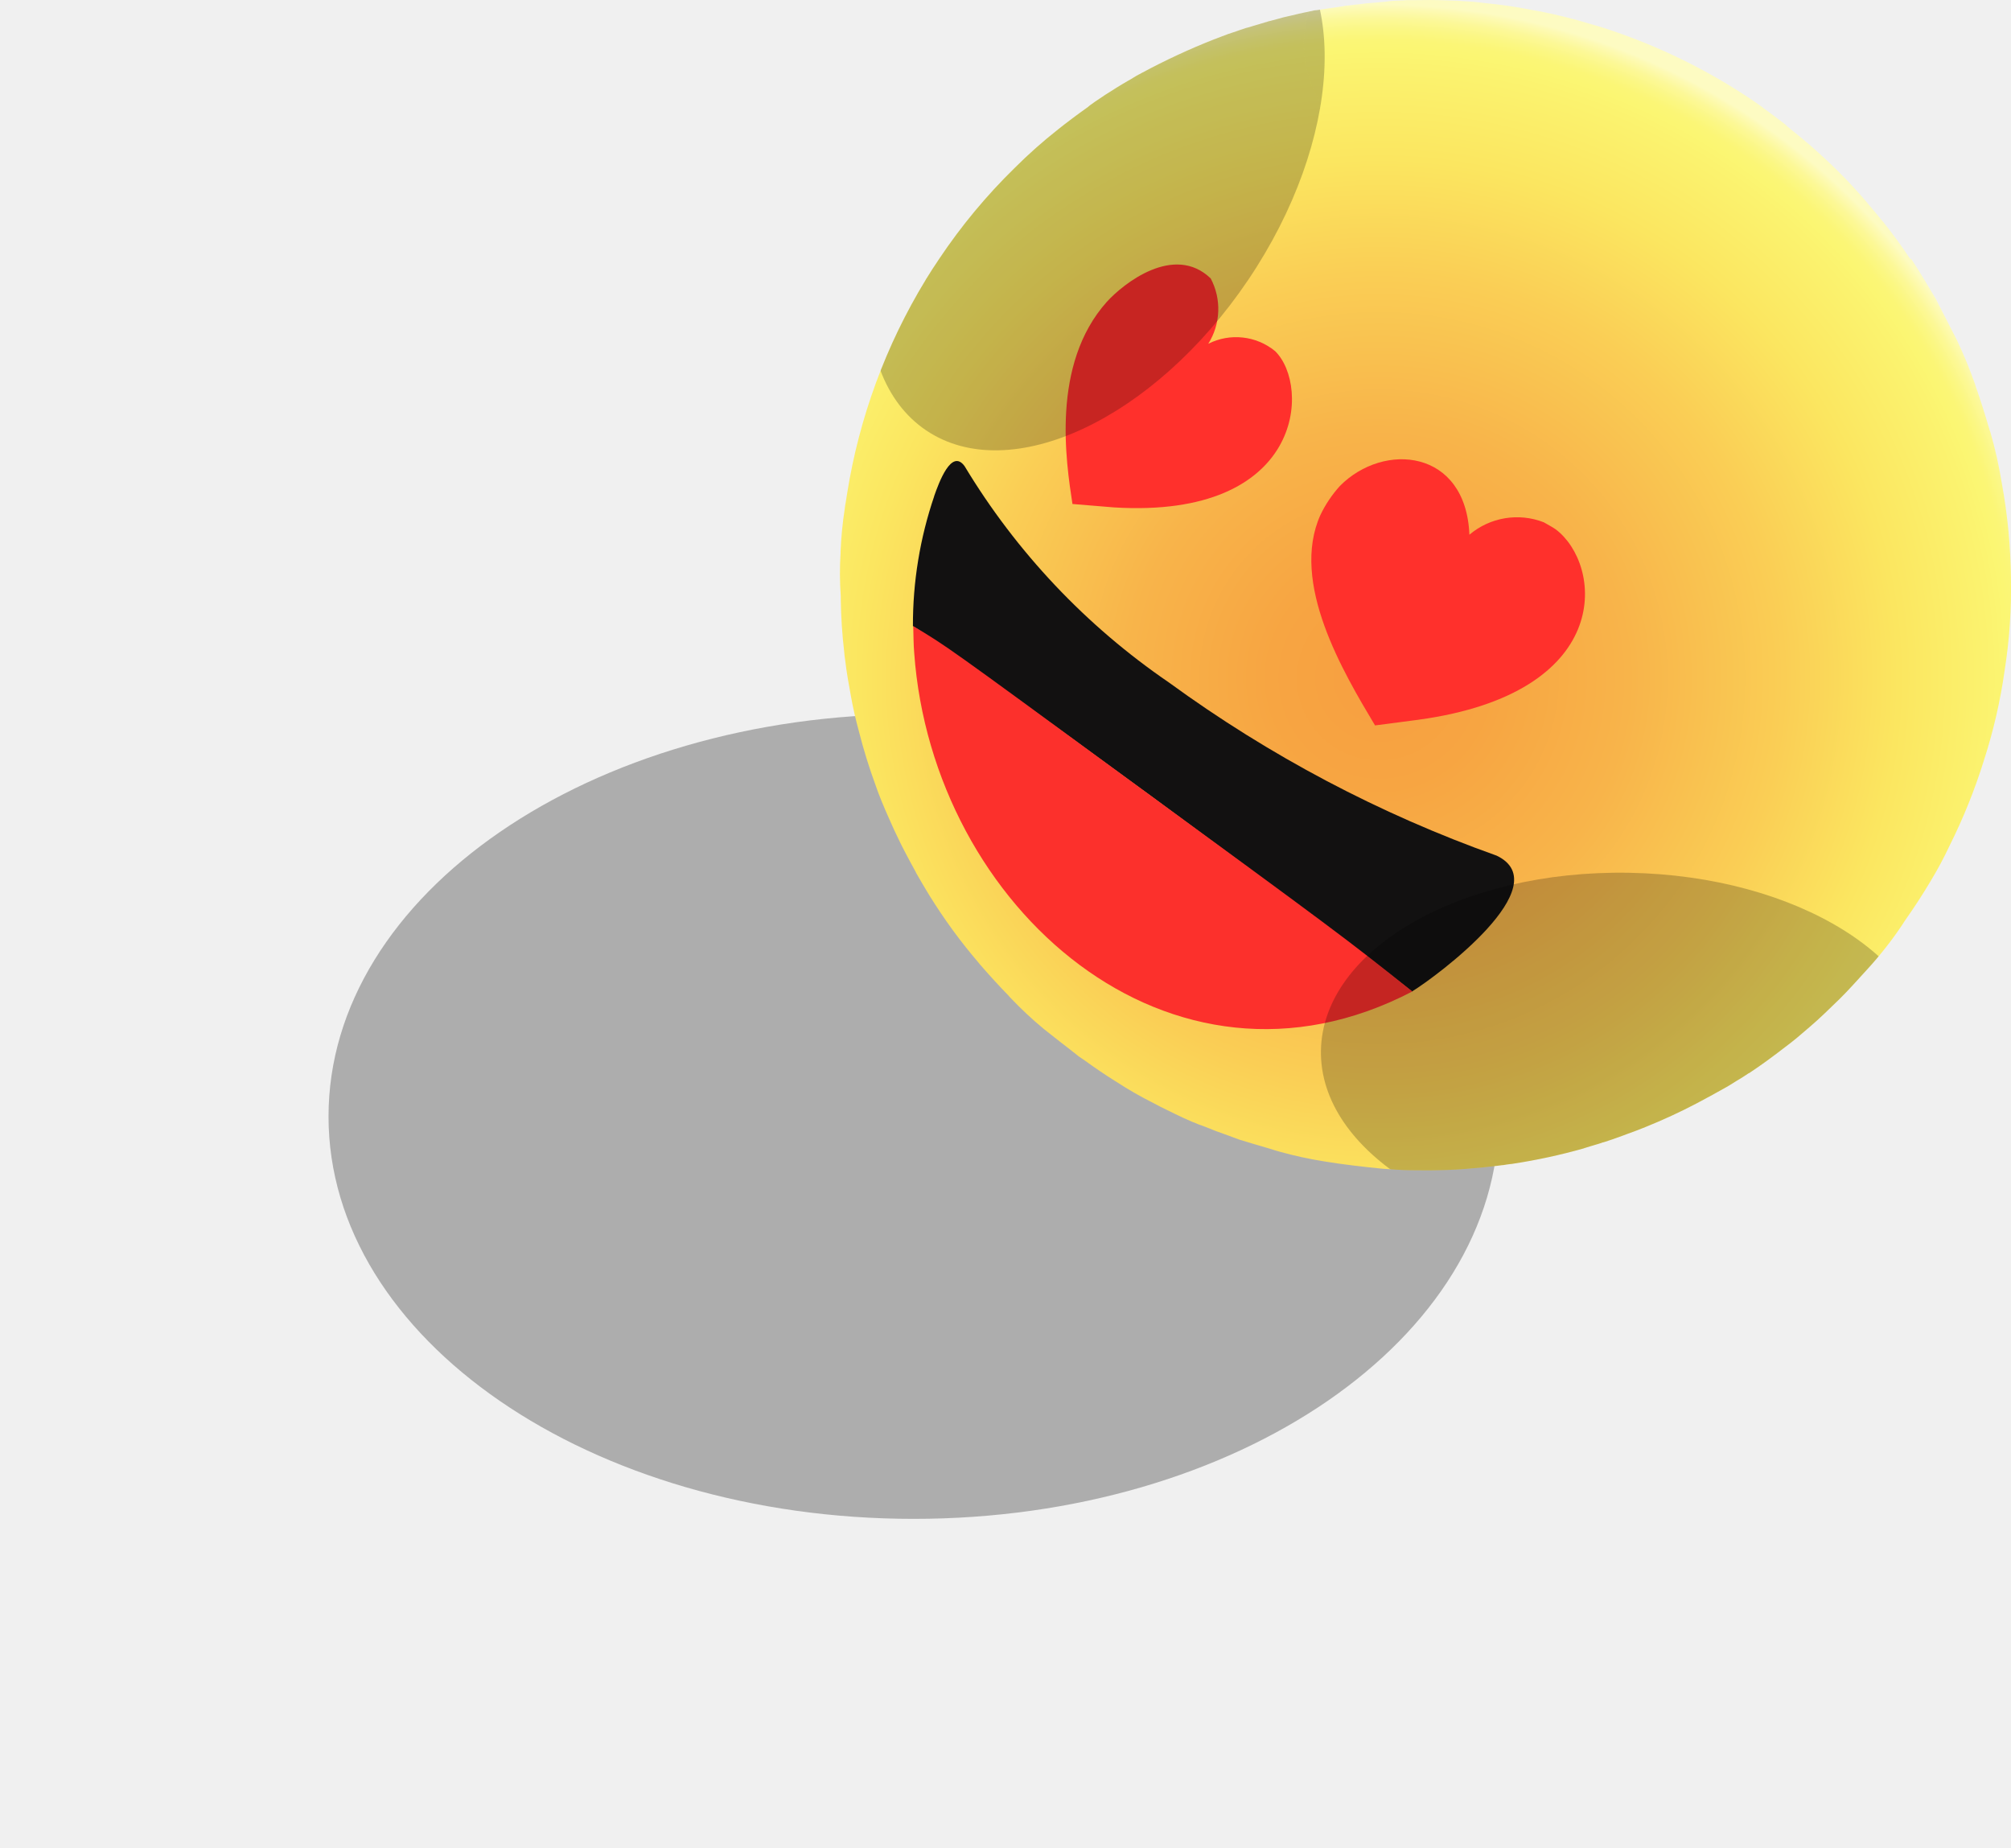
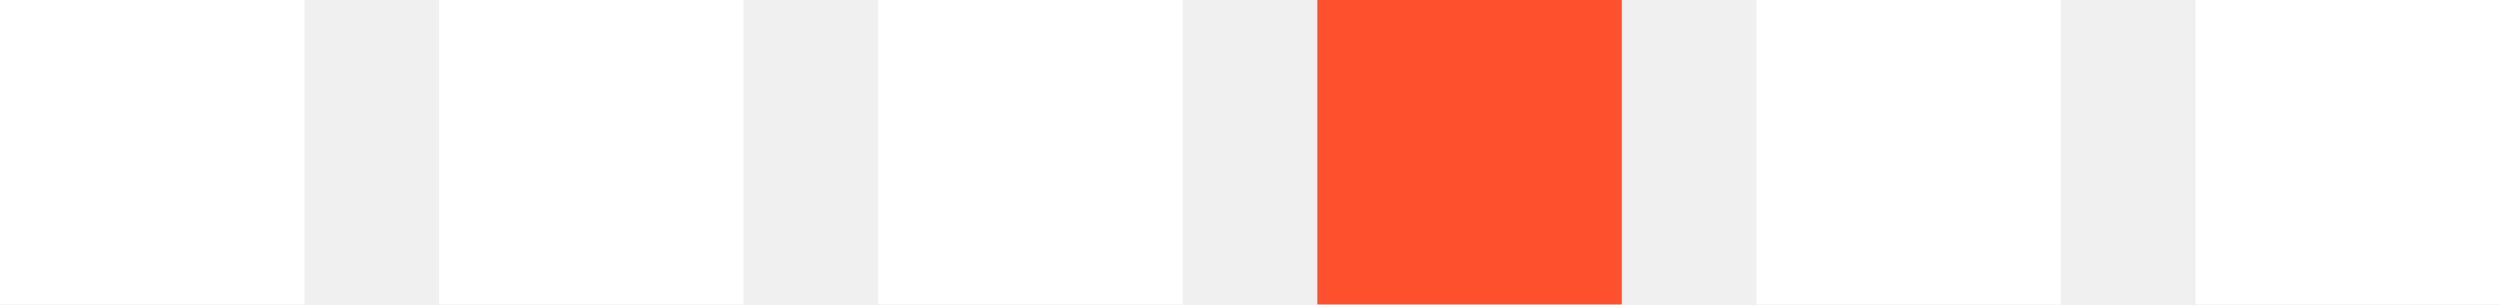
- <svg xmlns="http://www.w3.org/2000/svg" xmlns:xlink="http://www.w3.org/1999/xlink" width="82.478" height="75.758" viewBox="0 0 82.478 75.758">
-   <defs>
-     <radialGradient id="radial-gradient" cx="0.471" cy="0.58" r="0.575" gradientTransform="matrix(-0.999, -0.004, -0.004, 1, 0.933, 0.001)" gradientUnits="objectBoundingBox">
-       <stop offset="0" stop-color="#f79f40" />
-       <stop offset="0.163" stop-color="#f7a542" />
-       <stop offset="0.371" stop-color="#f8b44a" />
-       <stop offset="0.601" stop-color="#face55" />
-       <stop offset="0.771" stop-color="#fbe660" />
-       <stop offset="0.91" stop-color="#fbf36f" />
-       <stop offset="0.932" stop-color="#fbf672" />
-       <stop offset="0.947" stop-color="#fbf676" />
-       <stop offset="0.962" stop-color="#fbf783" />
-       <stop offset="0.978" stop-color="#fcf897" />
-       <stop offset="0.994" stop-color="#fdfab4" />
-       <stop offset="1" stop-color="#fdfbc2" />
-     </radialGradient>
-     <clipPath id="clip-path">
-       <path id="Trazado_116496" data-name="Trazado 116496" d="M52.65,29.84v-.06c0-.11-.03-.77-.15-1.75-.01-.09-.02-.17-.03-.26-.02-.12-.04-.25-.06-.38a23.894,23.894,0,0,0-3.15-8.77c0-.01-.01-.01-.01-.02-.17-.29-.35-.57-.54-.85h0a23.353,23.353,0,0,0-3.06-3.74,20.449,20.449,0,0,0-1.77-1.6c-.39-.32-.78-.62-1.19-.91a.265.265,0,0,1-.06-.05l-.05-.04-.21-.15c-.26-.18-.55-.37-.86-.57h0c-.01-.01-.02-.01-.03-.02-.15-.09-.3-.19-.47-.28-.07-.04-.15-.09-.22-.13s-.12-.07-.19-.11a1.092,1.092,0,0,0-.15-.08,25.413,25.413,0,0,0-2.93-1.4c-.26-.11-.47-.18-.58-.23l-.18-.07-.18-.07c-.01,0-.02-.01-.03-.01l-.04-.01-.3-.1-.04-.01c-.01,0-.03-.01-.04-.01l-.2-.07a2.759,2.759,0,0,0-.27-.08l-.23-.07c-.04-.01-.09-.03-.13-.04-.01,0-.03-.01-.04-.01s-.03-.01-.05-.01a.636.636,0,0,1-.07-.02l-.26-.07-.22-.06c-.07-.02-.14-.03-.21-.05h-.01l-.13-.03-.25-.06-.18-.04a2.049,2.049,0,0,0-.24-.05c-.01,0-.03-.01-.04-.01-.06-.01-.12-.03-.18-.04l-.11-.02-.13-.03h-.02l-.04-.01c-.02,0-.05-.01-.07-.01a1.766,1.766,0,0,1-.2-.04.6.6,0,0,0-.12-.02h0a2.068,2.068,0,0,1-.22-.04l-.19-.03c-.03-.01-.07-.01-.11-.02a.985.985,0,0,0-.17-.02,1,1,0,0,0-.16-.02l-.27-.03-.25-.03c-.03,0-.05-.01-.08-.01h-.02a1.641,1.641,0,0,0-.23-.02l-.34-.03c-.08-.01-.16-.01-.23-.02-.09-.01-.17-.01-.26-.02s-.18-.01-.27-.02A.97.97,0,0,1,29.76,7h-.37c-.48-.01-.96-.01-1.45,0-.11,0-.21,0-.31.01s-.22.01-.32.02c-.07,0-.13.01-.19.01-.16.01-.31.02-.46.04-.05,0-.11.01-.16.01-.22.02-.43.04-.64.07-.1.01-.2.02-.3.04h-.01c-.02,0-.04.01-.06.01q-.24.03-.45.06c-.11.02-.23.04-.34.05-.26.04-.47.08-.61.11-.7.14-1.38.3-2.06.5-.41.11-.77.22-1.21.38a24.021,24.021,0,0,0-5.31,2.61h0c-.17.11-.33.22-.49.33a.265.265,0,0,0-.06.05c-.28.2-.56.4-.84.61a.423.423,0,0,1-.07.05l-.02.02-.02.02c-.01.01-.02.02-.03.02s-.02.01-.03.02c-.08.06-.15.12-.23.18-.15.12-.3.24-.44.36-.08.07-.16.13-.24.2-.16.14-.32.27-.46.4l-.02.02-.02.02c-.03.03-.07.06-.1.09-.75.69-1.21,1.19-1.24,1.22-.23.25-.46.51-.69.77-.16.19-.33.38-.5.59-.01.01-.02.03-.04.04l-.03.03c-.34.42-.69.89-1.08,1.46l-.01.01-.01.01c-.01.01-.01.02-.02.02-.18.26-.36.55-.54.86-.16.26-.32.52-.46.75l-.46.88c-.15.29-.29.56-.42.82a16.758,16.758,0,0,0-.76,1.82h0v.01c-.22.6-.42,1.23-.6,1.84l-.01.02a.037.037,0,0,1-.01.03,17.968,17.968,0,0,0-.5,2.13,23.506,23.506,0,0,0-.17,7.66,22.794,22.794,0,0,0,.82,3.68,23.944,23.944,0,0,0,1.38,3.51,15.311,15.311,0,0,0,.75,1.42c.32.56.68,1.11,1.06,1.66.04.07.09.13.13.2a16,16,0,0,0,1.39,1.8c.34.37.78.88,1.14,1.24s.83.82,1.22,1.15h0c.42.37.6.53.99.83q.72.585,1.47,1.08h.01c.16.11.32.22.49.32.19.12.38.24.55.34.09.05.22.13.36.21a.573.573,0,0,1,.07.04c.15.09.33.18.52.29.04.02.09.05.13.07a22.789,22.789,0,0,0,2.12,1c.18.07.42.17.7.28l.24.09.42.15.3.1.11.03c.01,0,.01,0,.02.01l.16.05a2.759,2.759,0,0,0,.27.08l.26.08c.01,0,.02,0,.02.01a22.1,22.1,0,0,0,2.96.66l.09.01c.08.01.17.03.27.04h.03l.23.03.53.06c.24.03.56.05.79.07s.49.03.74.04h.02c.13.01.25.01.37.01.33.01.77,0,1.1.01s.79-.03,1.13-.05c.72-.06,1.68-.17,2.39-.28a18.747,18.747,0,0,0,1.84-.38c.14-.04.28-.08.43-.12.43-.12.87-.25,1.24-.36l.43-.16c.35-.12.69-.25,1.03-.38l.17-.06c.4-.15.89-.38,1.32-.59.19-.09.37-.18.55-.28a15.71,15.71,0,0,0,1.56-.88c.02-.01.03-.02.05-.03.41-.26.82-.52,1.22-.81.09-.06.18-.12.26-.17l.44-.34c.12-.09.23-.18.35-.27l.66-.52a14.289,14.289,0,0,0,1.37-1.26l.03-.03.07-.07c.35-.35.74-.77,1.2-1.29a.138.138,0,0,0,.03-.04h0a20.958,20.958,0,0,0,2.02-2.71c.01-.01.01-.02.02-.03.19-.3.38-.61.57-.95v-.01h0c.08-.14.16-.29.24-.44.11-.2.22-.41.31-.59l.09-.18c.16-.32.31-.65.47-.99.21-.47.41-.94.56-1.36h0c.26-.7.5-1.44.71-2.23.13-.48.25-.96.33-1.41.1-.48.18-.98.25-1.5.02-.12.03-.23.05-.34.08-.69.14-1.41.16-2.14v-.13C52.68,31.04,52.68,30.45,52.65,29.84Z" transform="translate(-4.654 -6.992)" />
-     </clipPath>
-     <linearGradient id="linear-gradient" x1="-0.166" y1="-323.933" x2="-1.166" y2="-323.933" gradientUnits="objectBoundingBox">
-       <stop offset="0" stop-color="#19b79c" />
-       <stop offset="0.405" stop-color="#1dbb9e" />
-       <stop offset="0.825" stop-color="#2ac8a3" />
-       <stop offset="0.997" stop-color="#31cfa6" />
-     </linearGradient>
-     <linearGradient id="linear-gradient-2" x1="-2.106" y1="-363.238" x2="-3.08" y2="-363.238" xlink:href="#linear-gradient" />
-     <clipPath id="clip-path-2">
-       <path id="Trazado_116504" data-name="Trazado 116504" d="M4.652,29.65v-.06a15.757,15.757,0,0,1,.17-1.74,2.335,2.335,0,0,1,.04-.26c.02-.12.04-.25.06-.38a24.088,24.088,0,0,1,3.22-8.75c0-.01.01-.01.01-.02.18-.29.36-.57.55-.85h0a23.39,23.39,0,0,1,3.09-3.72,20.134,20.134,0,0,1,1.78-1.58q.585-.465,1.2-.9a.265.265,0,0,0,.06-.05l.05-.04.21-.15c.26-.18.55-.37.86-.56h0c.01-.01.02-.01.03-.02.15-.09.31-.19.47-.28a2.53,2.53,0,0,0,.22-.13c.06-.04.12-.07.19-.11.05-.03.1-.05.15-.08a27.308,27.308,0,0,1,2.95-1.37c.26-.1.47-.18.58-.22l.18-.06.18-.06c.01,0,.02-.01.03-.01l.05-.02.3-.1.04-.01c.01,0,.03-.01.04-.01l.2-.06c.08-.02.19-.06.27-.08l.23-.07a.647.647,0,0,0,.13-.04c.01,0,.03-.01.04-.01s.03-.01.05-.01a.637.637,0,0,0,.07-.02l.26-.07.22-.06c.07-.02.14-.03.21-.05h.01l.13-.03c.08-.02.18-.04.25-.06l.18-.04c.08-.02.16-.03.24-.05.01,0,.03-.01.04-.01a1.163,1.163,0,0,0,.18-.04l.11-.01.13-.02h.02l.04-.01c.02,0,.05-.01.07-.01l.2-.03c.04-.01.09-.01.13-.02h0l.22-.03.19-.03a.516.516,0,0,0,.11-.02.985.985,0,0,1,.17-.02c.06-.01.11-.01.16-.02l.27-.03.25-.03c.03,0,.05-.01.08-.01h.02c.07-.01.15-.01.23-.02l.34-.03c.08-.01.16-.01.23-.02a1.569,1.569,0,0,1,.24-.03,2.437,2.437,0,0,1,.27-.01.86.86,0,0,1,.16-.01l.15-.01h.24c.49-.01.97-.01,1.45.01.11,0,.21.01.31.01s.22.01.32.02c.07,0,.13.01.19.01.16.01.31.02.46.04.05.01.11.01.16.02.22.02.43.05.64.07.1.01.2.03.3.04h.01c.02,0,.04.01.06.01.16.02.31.05.45.07l.34.06c.26.05.47.09.6.11.69.14,1.38.31,2.06.52.41.11.76.23,1.21.39a24.178,24.178,0,0,1,5.28,2.65h0c.16.11.33.22.49.34a.265.265,0,0,1,.06.05c.28.2.56.41.83.62a.424.424,0,0,0,.07.05l.02.02.02.02.03.03c.01.01.02.01.02.02.08.06.15.12.22.18.15.12.3.24.44.36.08.07.16.14.24.2.16.14.31.28.46.41l.02.02.02.02c.03.03.07.06.1.09.75.69,1.2,1.2,1.23,1.23.23.25.46.51.68.78.16.19.32.38.49.59.01.01.02.03.04.04l.02.03c.33.42.69.89,1.07,1.47l.04.01.01.01c.01.01.01.02.02.02.17.26.36.56.54.86.16.26.31.53.45.75l.45.88c.15.29.29.56.42.82a18.431,18.431,0,0,1,.75,1.83h0v.01c.21.6.41,1.23.59,1.85l.01.02a.037.037,0,0,0,.01.03,17.59,17.59,0,0,1,.48,2.14,22.71,22.71,0,0,1,.37,3.87,21.465,21.465,0,0,1-.26,3.8,21.96,21.96,0,0,1-.85,3.68,23.286,23.286,0,0,1-1.41,3.5,15.244,15.244,0,0,1-.76,1.42c-.33.56-.69,1.11-1.07,1.65-.04.07-.09.13-.13.2a15.2,15.2,0,0,1-1.41,1.79c-.34.37-.79.88-1.15,1.23s-.84.82-1.22,1.14h0c-.43.37-.6.52-1,.82-.49.38-.98.74-1.48,1.07H41.9c-.16.11-.32.21-.49.31-.19.12-.38.24-.55.33-.09.05-.22.12-.36.2a.574.574,0,0,0-.07.04c-.15.08-.33.18-.52.28-.04.02-.09.05-.13.07a23.108,23.108,0,0,1-2.12.98c-.18.07-.42.17-.71.27l-.24.09-.42.15-.3.1-.11.03c-.01,0-.01,0-.02.01l-.16.05c-.08.02-.19.06-.27.08l-.26.08c-.01,0-.02,0-.02.01a23.962,23.962,0,0,1-2.96.64l-.09.01c-.08.01-.17.02-.27.04H31.8l-.23.03-.53.06c-.24.02-.56.05-.79.07s-.49.03-.74.04h-.02c-.13,0-.25.01-.37.01-.33.01-.77,0-1.1,0s-.79-.04-1.13-.06c-.72-.07-1.68-.18-2.39-.3a16.281,16.281,0,0,1-1.84-.4c-.14-.04-.28-.08-.43-.13-.43-.12-.87-.26-1.24-.37l-.43-.16c-.35-.12-.69-.25-1.03-.39l-.17-.06c-.4-.15-.88-.38-1.32-.6-.19-.09-.37-.18-.55-.28a15.612,15.612,0,0,1-1.55-.89.219.219,0,0,0-.05-.03c-.41-.26-.81-.53-1.21-.82-.09-.06-.17-.12-.25-.17L14,49.97c-.12-.09-.23-.18-.35-.27l-.66-.52a15.233,15.233,0,0,1-1.36-1.27l-.03-.03-.06-.07c-.34-.35-.74-.78-1.19-1.3a.138.138,0,0,1-.03-.04h0a21.889,21.889,0,0,1-2-2.73c-.01-.01-.01-.02-.02-.03-.18-.3-.37-.61-.56-.95v-.01h0c-.08-.14-.16-.29-.24-.44-.11-.21-.22-.41-.31-.59l-.09-.18c-.16-.32-.31-.65-.46-.99-.21-.47-.41-.95-.55-1.36h0a22.441,22.441,0,0,1-.69-2.23c-.13-.48-.24-.96-.32-1.41-.09-.49-.18-.98-.24-1.5-.02-.12-.03-.23-.04-.34a21.166,21.166,0,0,1-.14-2.14v-.13A13.347,13.347,0,0,1,4.652,29.65Z" transform="translate(-4.627 -6.983)" fill="url(#radial-gradient)" />
-     </clipPath>
-   </defs>
-   <g id="Grupo_157926" data-name="Grupo 157926" transform="translate(13.474)">
-     <ellipse id="Elipse_4737" data-name="Elipse 4737" cx="24" cy="16.5" rx="24" ry="16.5" transform="translate(0 29.284)" fill="#0b0b0b" opacity="0.292" style="mix-blend-mode: multiply;isolation: isolate" />
-     <path id="Trazado_116493" data-name="Trazado 116493" d="M4.652,29.65v-.06a15.757,15.757,0,0,1,.17-1.74,2.335,2.335,0,0,1,.04-.26c.02-.12.04-.25.06-.38a24.088,24.088,0,0,1,3.22-8.75c0-.01.01-.01.01-.02.18-.29.36-.57.55-.85h0a23.39,23.39,0,0,1,3.09-3.72,20.134,20.134,0,0,1,1.78-1.58q.585-.465,1.2-.9a.265.265,0,0,0,.06-.05l.05-.04.21-.15c.26-.18.55-.37.86-.56h0c.01-.01.02-.01.03-.02.15-.09.31-.19.47-.28a2.53,2.53,0,0,0,.22-.13c.06-.04.12-.07.19-.11.05-.03.1-.05.15-.08a27.308,27.308,0,0,1,2.95-1.37c.26-.1.47-.18.58-.22l.18-.06.18-.06c.01,0,.02-.01.03-.01l.05-.02.3-.1.04-.01c.01,0,.03-.01.04-.01l.2-.06c.08-.02.19-.06.27-.08l.23-.07a.647.647,0,0,0,.13-.04c.01,0,.03-.01.04-.01s.03-.01.05-.01a.637.637,0,0,0,.07-.02l.26-.07.22-.06c.07-.02.14-.03.21-.05h.01l.13-.03c.08-.02.18-.04.25-.06l.18-.04c.08-.02.16-.03.24-.05.01,0,.03-.01.04-.01a1.163,1.163,0,0,0,.18-.04l.11-.01.13-.02h.02l.04-.01c.02,0,.05-.01.07-.01l.2-.03c.04-.01.09-.01.13-.02h0l.22-.03.19-.03a.516.516,0,0,0,.11-.02.985.985,0,0,1,.17-.02c.06-.01.11-.01.16-.02l.27-.03.25-.03c.03,0,.05-.01.08-.01h.02c.07-.01.15-.01.23-.02l.34-.03c.08-.01.16-.01.23-.02a1.569,1.569,0,0,1,.24-.03,2.437,2.437,0,0,1,.27-.01.86.86,0,0,1,.16-.01l.15-.01h.24c.49-.01.97-.01,1.45.01.11,0,.21.01.31.01s.22.01.32.02c.07,0,.13.01.19.01.16.01.31.02.46.04.05.01.11.01.16.02.22.02.43.05.64.07.1.01.2.03.3.04h.01c.02,0,.04.01.06.01.16.02.31.05.45.07l.34.06c.26.05.47.09.6.11.69.14,1.38.31,2.06.52.41.11.76.23,1.21.39a24.178,24.178,0,0,1,5.28,2.65h0c.16.11.33.22.49.34a.265.265,0,0,1,.06.05c.28.2.56.41.83.62a.424.424,0,0,0,.07.05l.02.02.02.02.03.03c.01.01.02.01.02.02.08.06.15.12.22.18.15.12.3.24.44.36.08.07.16.14.24.2.16.14.31.28.46.41l.02.02.02.02c.03.03.07.06.1.09.75.69,1.2,1.2,1.23,1.23.23.25.46.51.68.78.16.19.32.38.49.59.01.01.02.03.04.04l.02.03c.33.42.69.89,1.07,1.47l.04.01.01.01c.01.01.01.02.02.02.17.26.36.56.54.86.16.26.31.53.45.75l.45.88c.15.29.29.56.42.82a18.431,18.431,0,0,1,.75,1.83h0v.01c.21.6.41,1.23.59,1.85l.01.02a.037.037,0,0,0,.01.03,17.59,17.59,0,0,1,.48,2.14,22.71,22.71,0,0,1,.37,3.87,21.465,21.465,0,0,1-.26,3.8,21.96,21.96,0,0,1-.85,3.68,23.286,23.286,0,0,1-1.41,3.5,15.244,15.244,0,0,1-.76,1.42c-.33.56-.69,1.11-1.07,1.65-.04.07-.09.13-.13.2a15.2,15.2,0,0,1-1.41,1.79c-.34.37-.79.88-1.15,1.23s-.84.82-1.22,1.14h0c-.43.37-.6.52-1,.82-.49.38-.98.74-1.48,1.07H41.9c-.16.11-.32.21-.49.31-.19.12-.38.24-.55.33-.09.05-.22.12-.36.2a.574.574,0,0,0-.07.04c-.15.08-.33.18-.52.28-.04.02-.09.05-.13.07a23.108,23.108,0,0,1-2.12.98c-.18.07-.42.17-.71.27l-.24.09-.42.15-.3.1-.11.03c-.01,0-.01,0-.02.01l-.16.05c-.08.02-.19.06-.27.08l-.26.08c-.01,0-.02,0-.02.01a23.962,23.962,0,0,1-2.96.64l-.09.01c-.08.01-.17.02-.27.04H31.8l-.23.03-.53.06c-.24.02-.56.05-.79.07s-.49.03-.74.04h-.02c-.13,0-.25.01-.37.01-.33.01-.77,0-1.1,0s-.79-.04-1.13-.06c-.72-.07-1.68-.18-2.39-.3a16.281,16.281,0,0,1-1.84-.4c-.14-.04-.28-.08-.43-.13-.43-.12-.87-.26-1.24-.37l-.43-.16c-.35-.12-.69-.25-1.03-.39l-.17-.06c-.4-.15-.88-.38-1.32-.6-.19-.09-.37-.18-.55-.28a15.612,15.612,0,0,1-1.55-.89.219.219,0,0,0-.05-.03c-.41-.26-.81-.53-1.21-.82-.09-.06-.17-.12-.25-.17L14,49.97c-.12-.09-.23-.18-.35-.27l-.66-.52a15.233,15.233,0,0,1-1.36-1.27l-.03-.03-.06-.07c-.34-.35-.74-.78-1.19-1.3a.138.138,0,0,1-.03-.04h0a21.889,21.889,0,0,1-2-2.73c-.01-.01-.01-.02-.02-.03-.18-.3-.37-.61-.56-.95v-.01h0c-.08-.14-.16-.29-.24-.44-.11-.21-.22-.41-.31-.59l-.09-.18c-.16-.32-.31-.65-.46-.99-.21-.47-.41-.95-.55-1.36h0a22.441,22.441,0,0,1-.69-2.23c-.13-.48-.24-.96-.32-1.41-.09-.49-.18-.98-.24-1.5-.02-.12-.03-.23-.04-.34a21.166,21.166,0,0,1-.14-2.14v-.13A13.347,13.347,0,0,1,4.652,29.65Z" transform="translate(16.349 -6.983)" fill="url(#radial-gradient)" />
-     <g id="Grupo_86225" data-name="Grupo 86225" transform="translate(20.955 0.009)" clip-path="url(#clip-path)">
-       <path id="Trazado_116494" data-name="Trazado 116494" d="M50.67,21.64a4.37,4.37,0,0,1,.18-.46C50.8,21.33,50.74,21.48,50.67,21.64Z" transform="translate(-48.844 -6.992)" fill="url(#linear-gradient)" />
-       <path id="Trazado_116495" data-name="Trazado 116495" d="M4.7,34.92c.03-.14.05-.28.08-.41C4.75,34.65,4.73,34.79,4.7,34.92Z" transform="translate(43.196 -6.992)" fill="url(#linear-gradient-2)" />
-     </g>
-     <path id="Trazado_116497" data-name="Trazado 116497" d="M25.873,27.33A16.375,16.375,0,0,0,25,32.66c2.26,1.39,16.97,12.2,20.47,14.98,1.03-.63,6.02-4.35,3.47-5.57a52.925,52.925,0,0,1-13.44-7.1,28.664,28.664,0,0,1-8.38-8.87c-.54-.75-1.06.69-1.25,1.23" transform="translate(-1.032 -6.983)" fill="#121111" />
-     <path id="Trazado_116499" data-name="Trazado 116499" d="M29.22,33.76c.75,10.43,10.52,19.05,20.43,13.88-2.65-2.12-3.33-2.62-11.66-8.71-7.45-5.46-7.45-5.46-8.81-6.27.01.33.01.77.04,1.1" transform="translate(-5.199 -6.983)" fill="#fc302c" />
-     <g id="Grupo_86231" data-name="Grupo 86231" transform="translate(40.307 18.833)">
-       <path id="Trazado_116501" data-name="Trazado 116501" d="M22.473,28.1c-1.25,2.78.93,6.44,2.24,8.63.65-.09,1.52-.19,2.17-.29,7.67-1.22,7.14-6.32,5.24-7.75-.14-.1-.34-.2-.49-.29a3.024,3.024,0,0,0-3.05.51c-.14-3.51-3.51-3.82-5.31-2a4.969,4.969,0,0,0-.8,1.19" transform="translate(-22.099 -25.816)" fill="#ff302c" />
-     </g>
-     <g id="Grupo_86232" data-name="Grupo 86232" transform="translate(30.232 10.846)">
-       <path id="Trazado_116503" data-name="Trazado 116503" d="M35.806,19.36c-2.3,2.57-1.67,6.58-1.41,8.29.51.04,1.19.1,1.7.14,7.78.48,8.08-4.98,6.61-6.41a2.529,2.529,0,0,0-2.74-.3,2.679,2.679,0,0,0,.1-2.68c-1.5-1.44-3.58.21-4.26.96" transform="translate(-34.117 -17.829)" fill="#ff302c" />
-     </g>
-     <g id="Enmascarar_grupo_59" data-name="Enmascarar grupo 59" transform="translate(20.976 0)" clip-path="url(#clip-path-2)">
-       <g id="Grupo_86233" data-name="Grupo 86233" transform="translate(-2.683 -7.272)" opacity="0.561" style="mix-blend-mode: multiply;isolation: isolate">
-         <g id="Grupo_86230" data-name="Grupo 86230" transform="translate(0)">
-           <ellipse id="Elipse_4734" data-name="Elipse 4734" cx="12.5" cy="7.5" rx="12.5" ry="7.5" transform="translate(21.707 1.557)" fill="#fff" opacity="0.743" />
-           <ellipse id="Elipse_4735" data-name="Elipse 4735" cx="12.5" cy="7.5" rx="12.5" ry="7.5" transform="translate(26.415 8.388) rotate(124)" opacity="0.387" />
-           <ellipse id="Elipse_4736" data-name="Elipse 4736" cx="12.5" cy="7.5" rx="12.5" ry="7.5" transform="matrix(-1, -0.017, 0.017, -1, 47.282, 58.274)" opacity="0.387" />
-         </g>
-       </g>
-     </g>
-   </g>
+ <svg xmlns="http://www.w3.org/2000/svg" id="Grupo_1027208" data-name="Grupo 1027208" width="117.409" height="14.298" viewBox="0 0 117.409 14.298">
+   <rect id="Rectángulo_5145" data-name="Rectángulo 5145" width="14.298" height="14.298" transform="translate(61.867)" fill="#fe502d" />
+   <rect id="Rectángulo_5149" data-name="Rectángulo 5149" width="14.298" height="14.298" transform="translate(82.489)" fill="#fff" />
+   <rect id="Rectángulo_5150" data-name="Rectángulo 5150" width="14.298" height="14.298" transform="translate(103.112)" fill="#fff" />
+   <rect id="Rectángulo_5146" data-name="Rectángulo 5146" width="14.298" height="14.298" transform="translate(41.245)" fill="#fff" />
+   <rect id="Rectángulo_5147" data-name="Rectángulo 5147" width="14.298" height="14.298" transform="translate(20.622)" fill="#fff" />
+   <rect id="Rectángulo_5148" data-name="Rectángulo 5148" width="14.298" height="14.298" fill="#fff" />
</svg>
